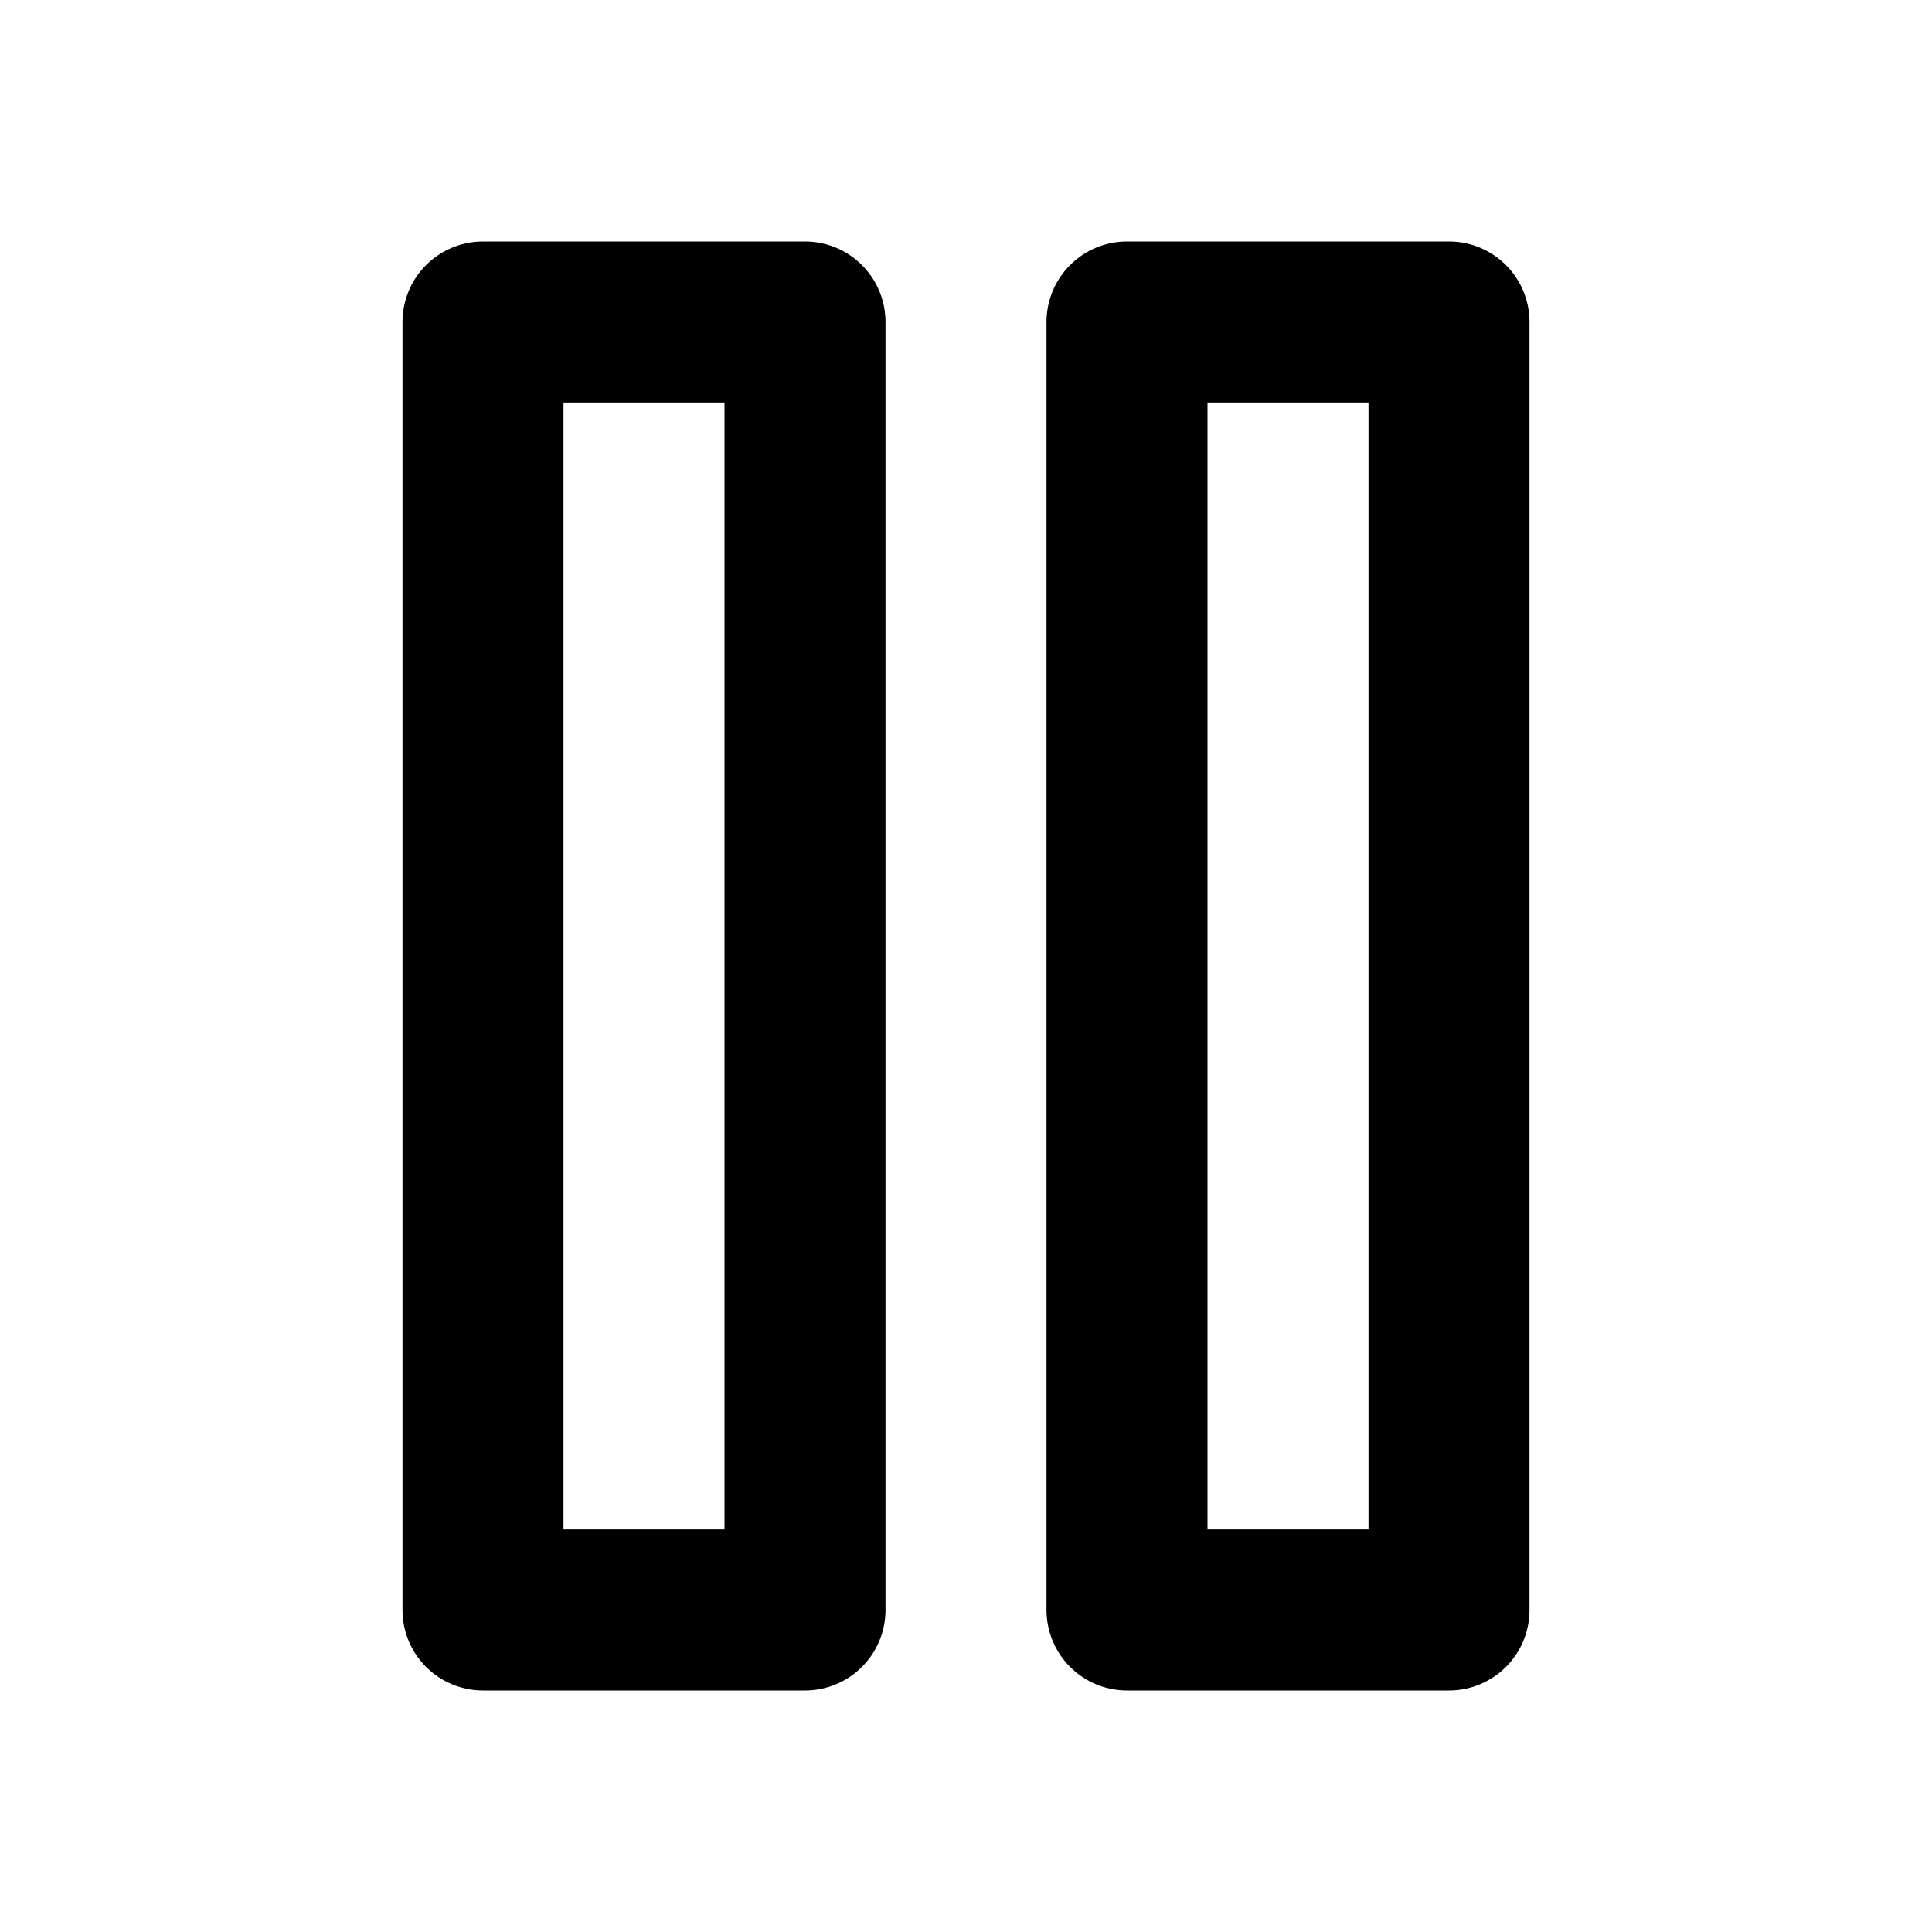
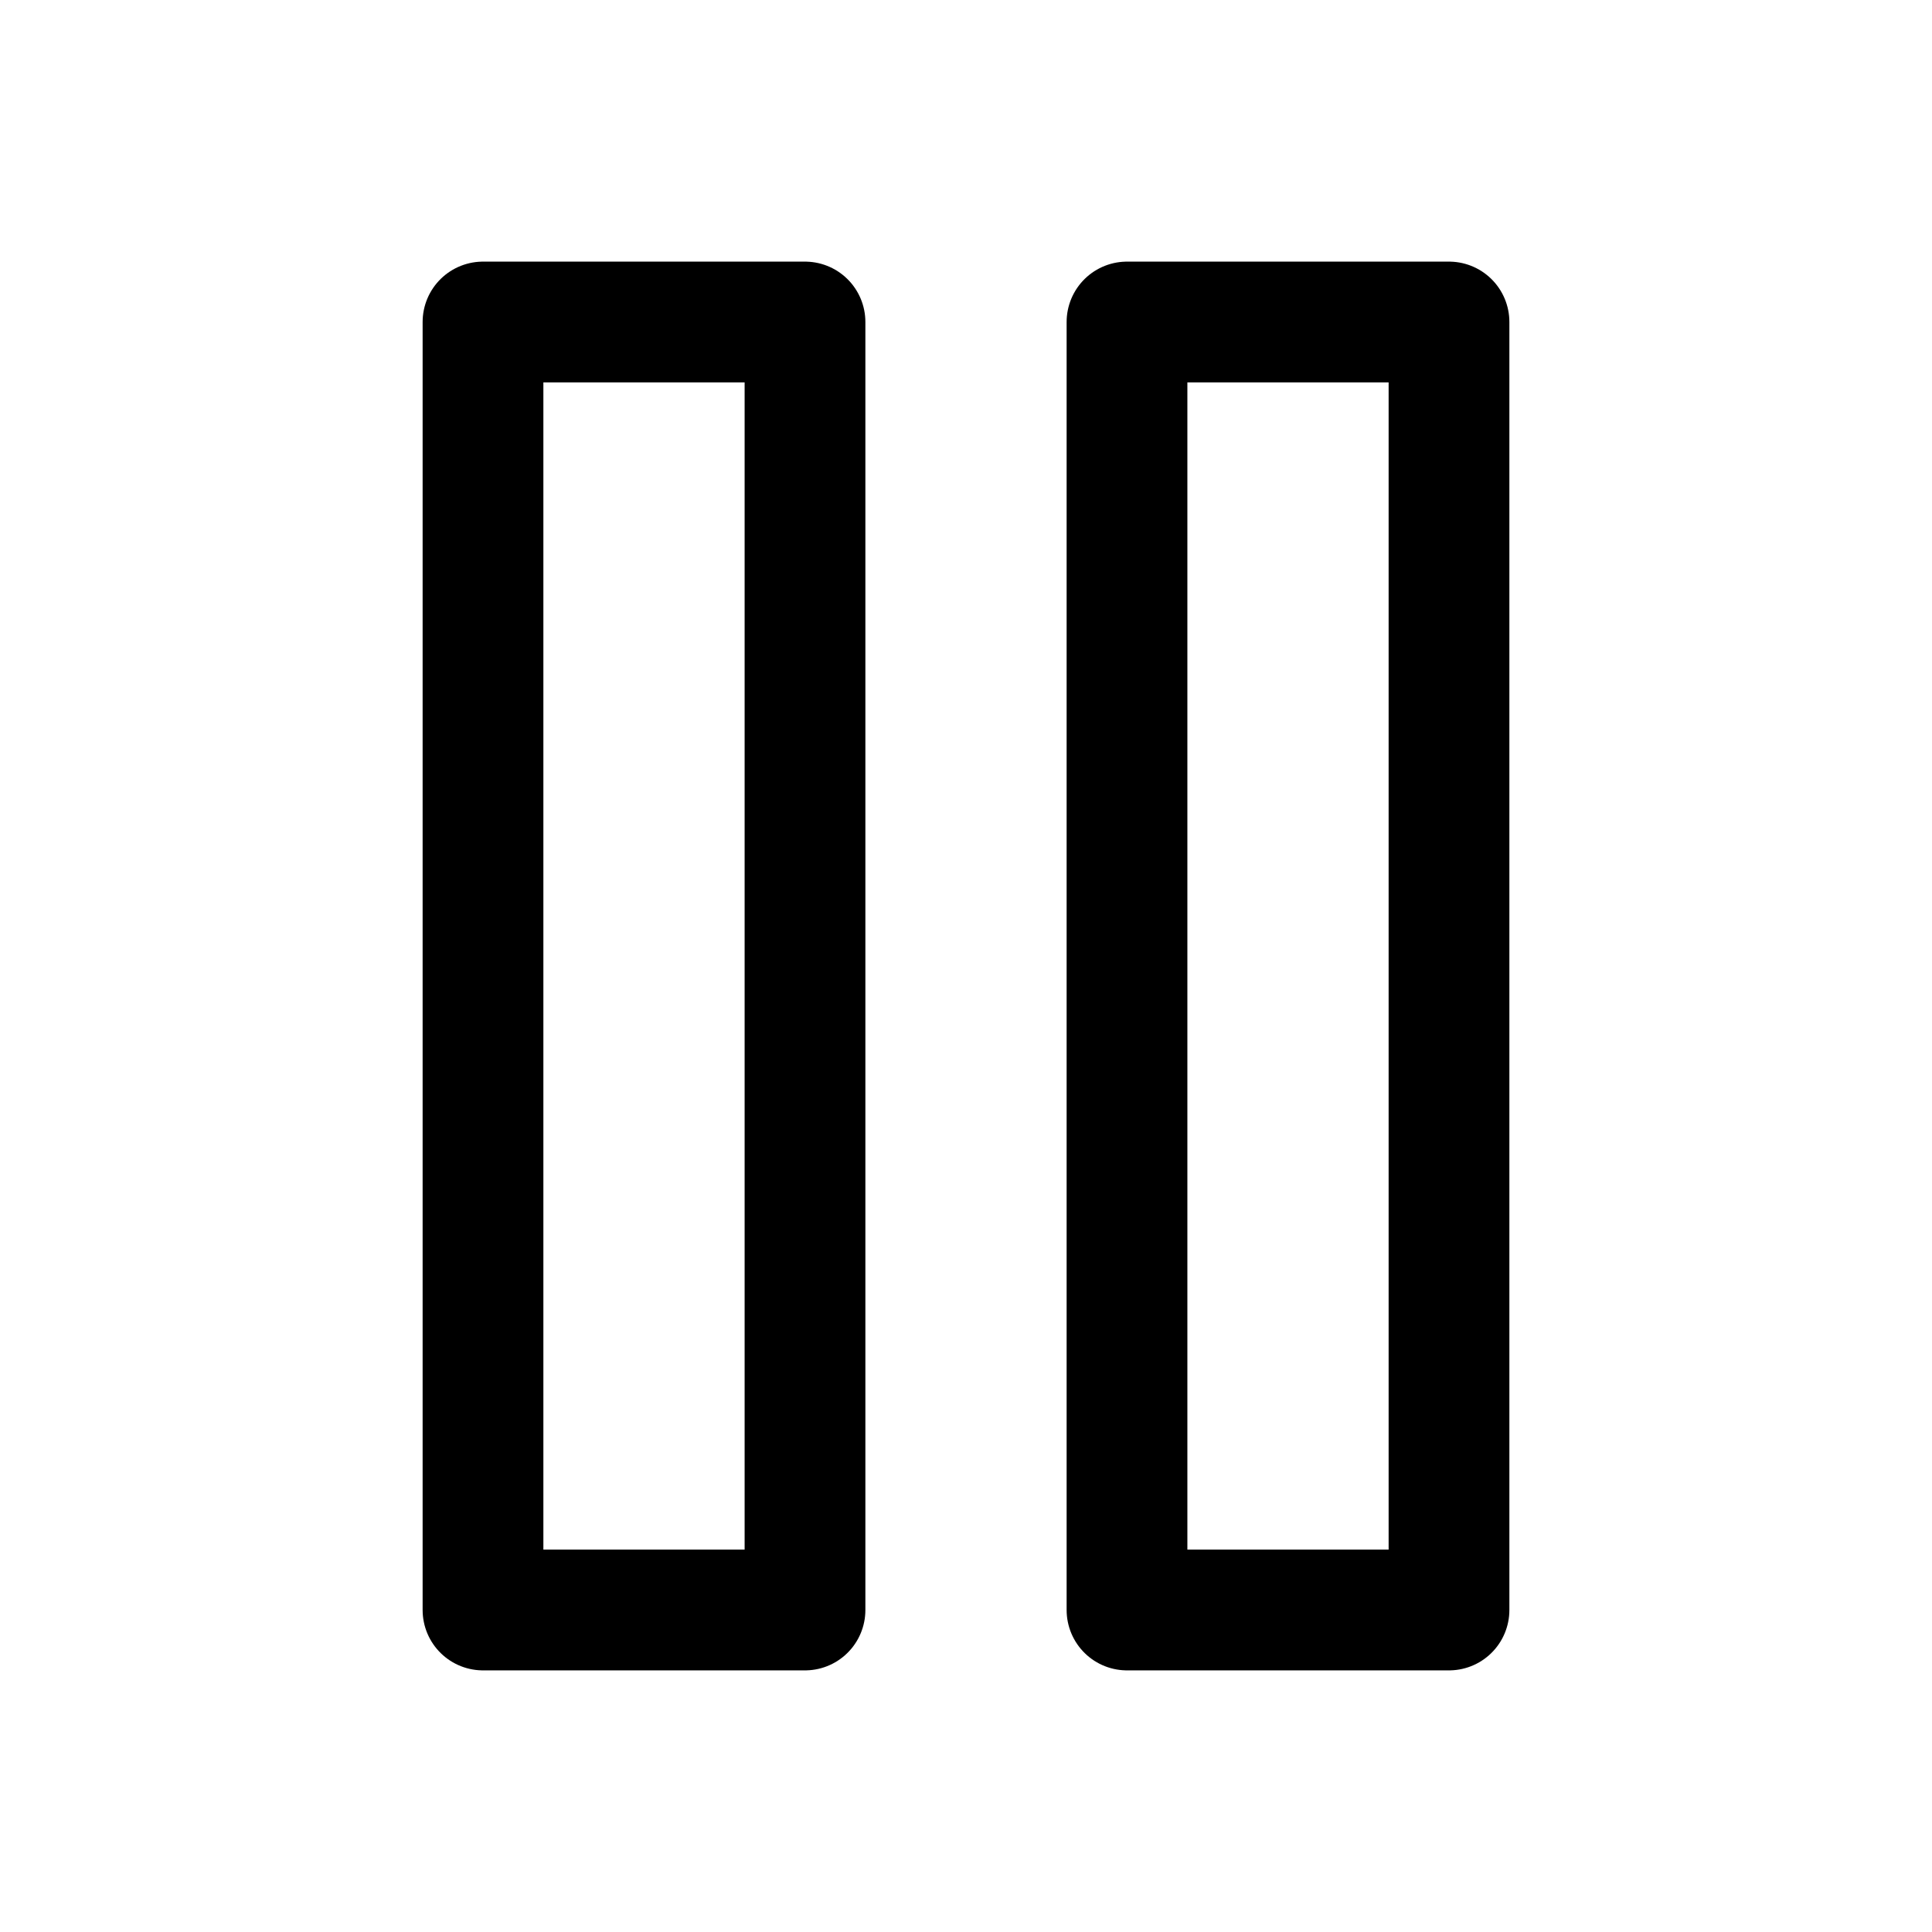
- <svg xmlns="http://www.w3.org/2000/svg" width="24" height="24" viewBox="0 0 24 24" fill="none" stroke="currentColor" stroke-width="2" stroke-linecap="round" stroke-linejoin="round" class="feather feather-pause">
+ <svg xmlns="http://www.w3.org/2000/svg" width="32" height="32" viewBox="0 0 24 24" fill="none" stroke="currentColor" stroke-width="1.5" stroke-linecap="round" stroke-linejoin="round" class="feather feather-pause">
  <rect x="6" y="4" width="4" height="16" />
  <rect x="14" y="4" width="4" height="16" />
</svg>
